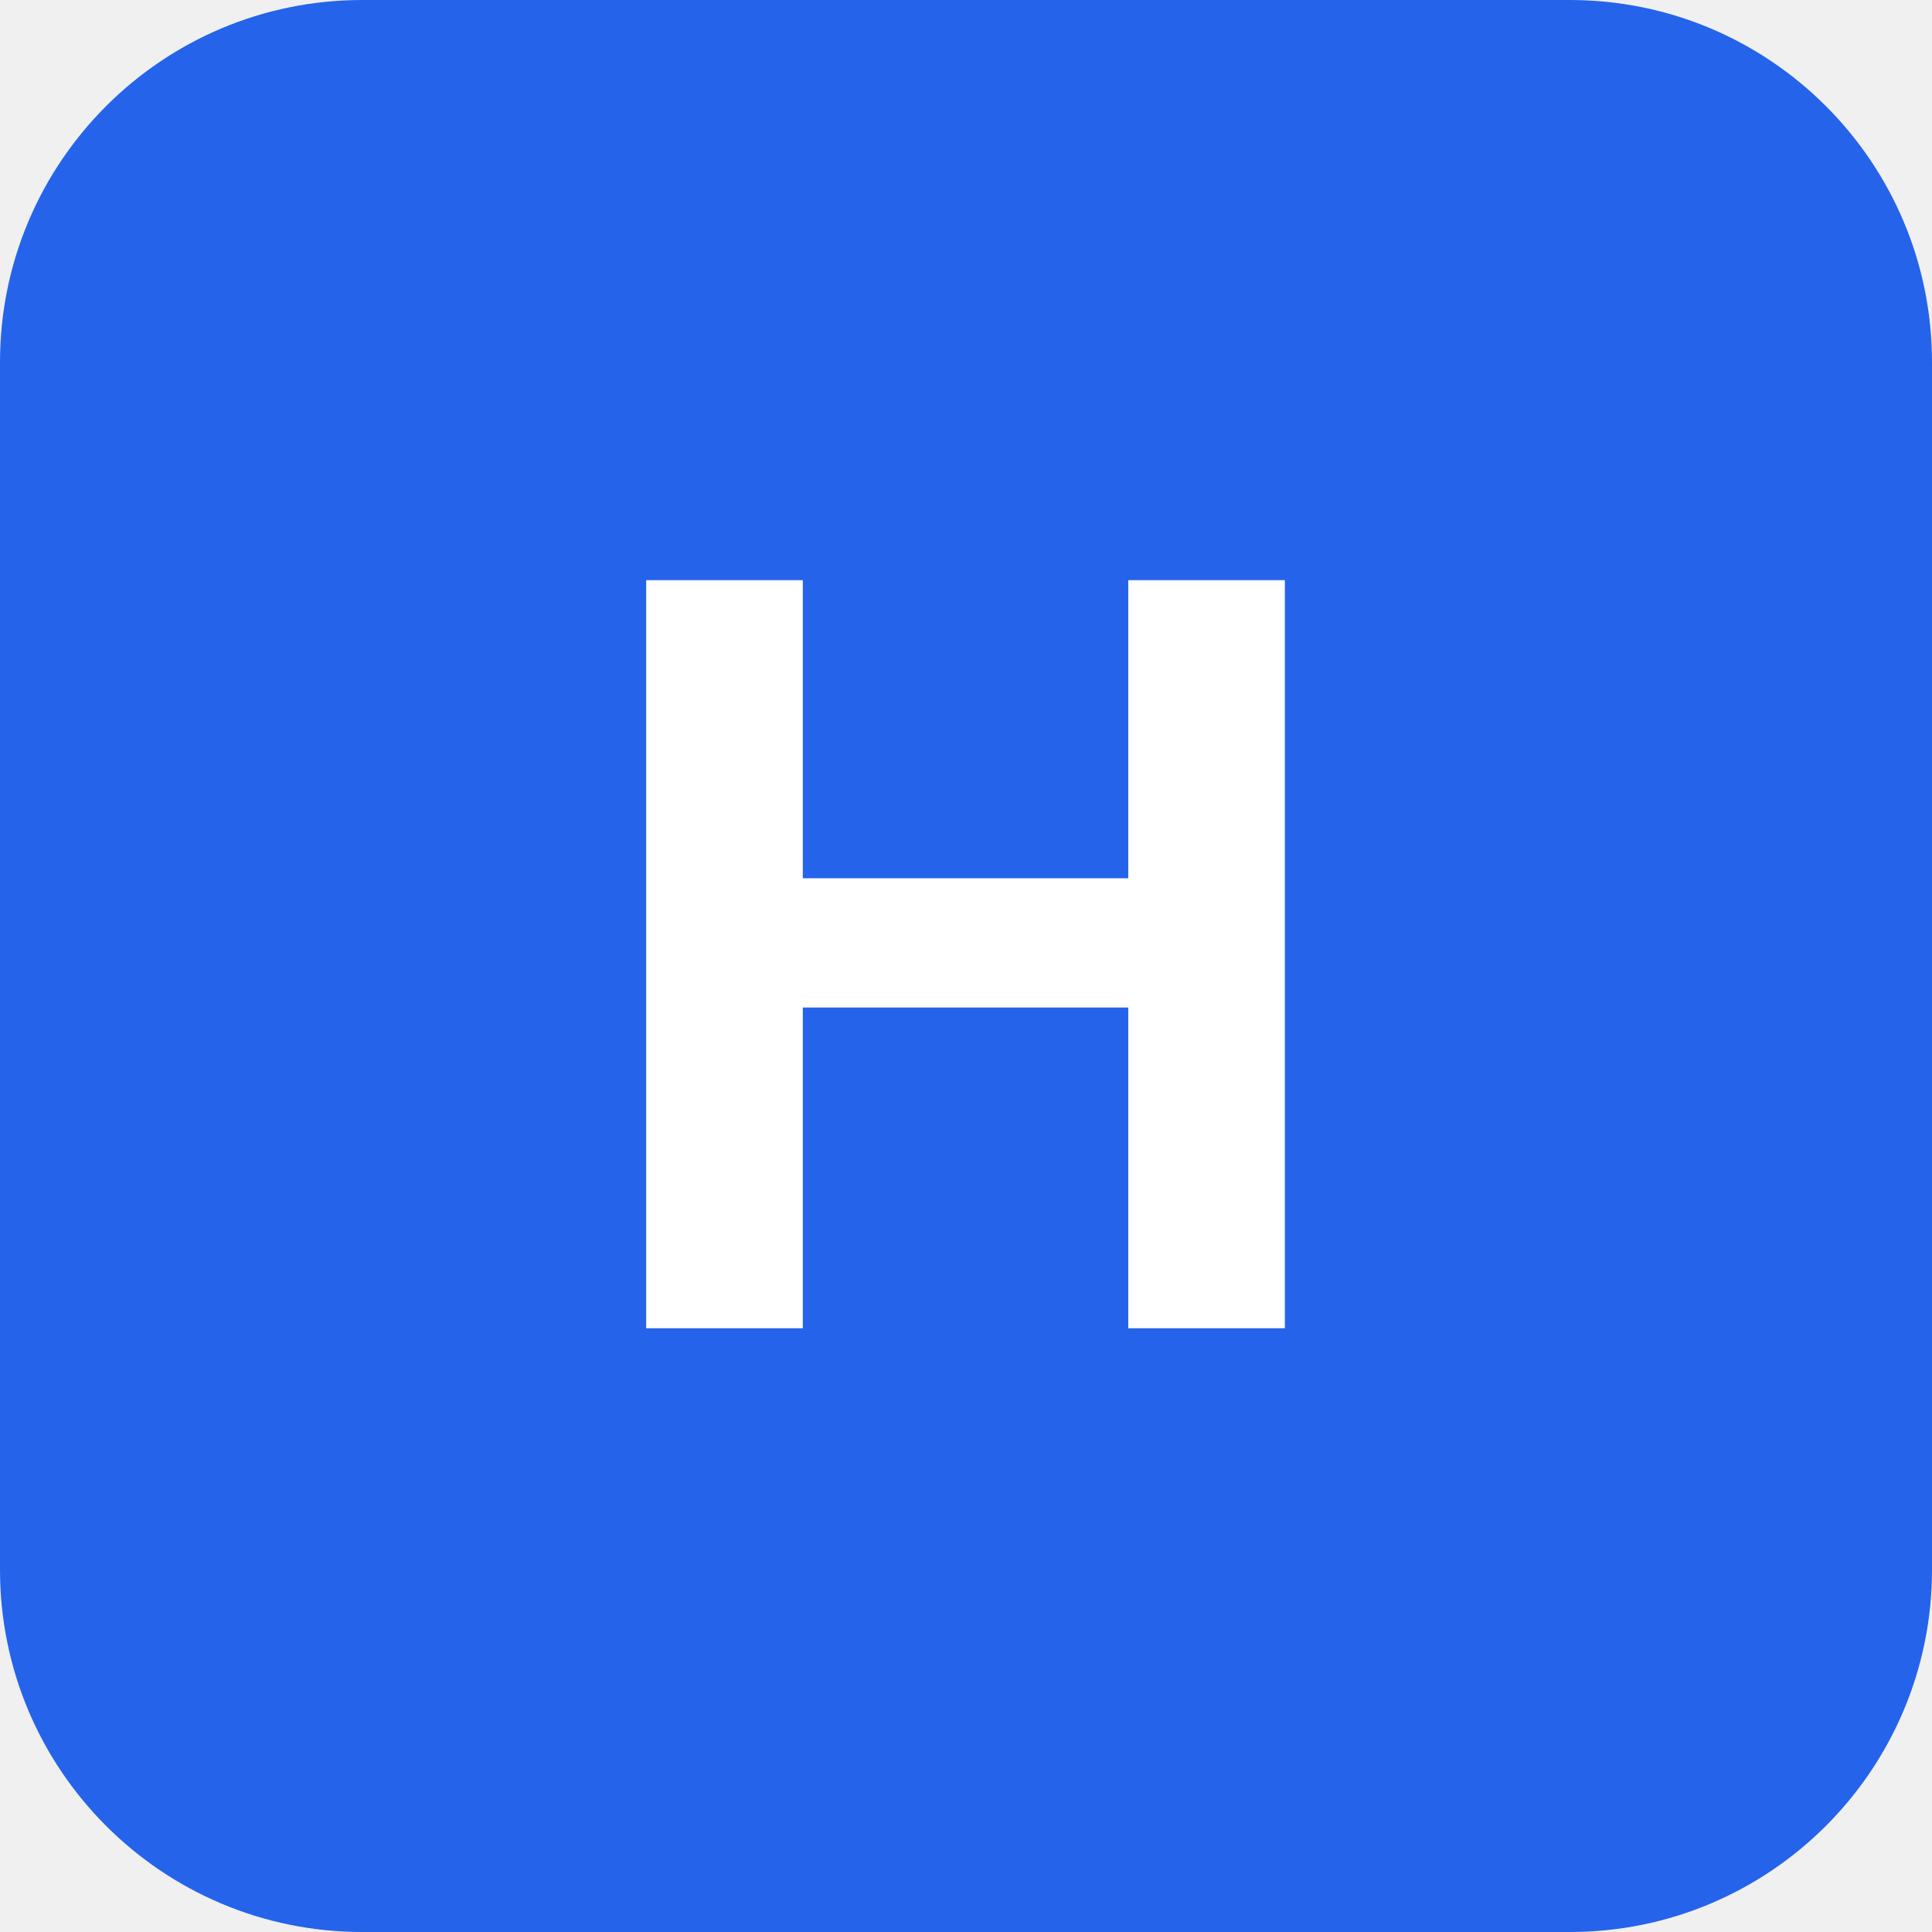
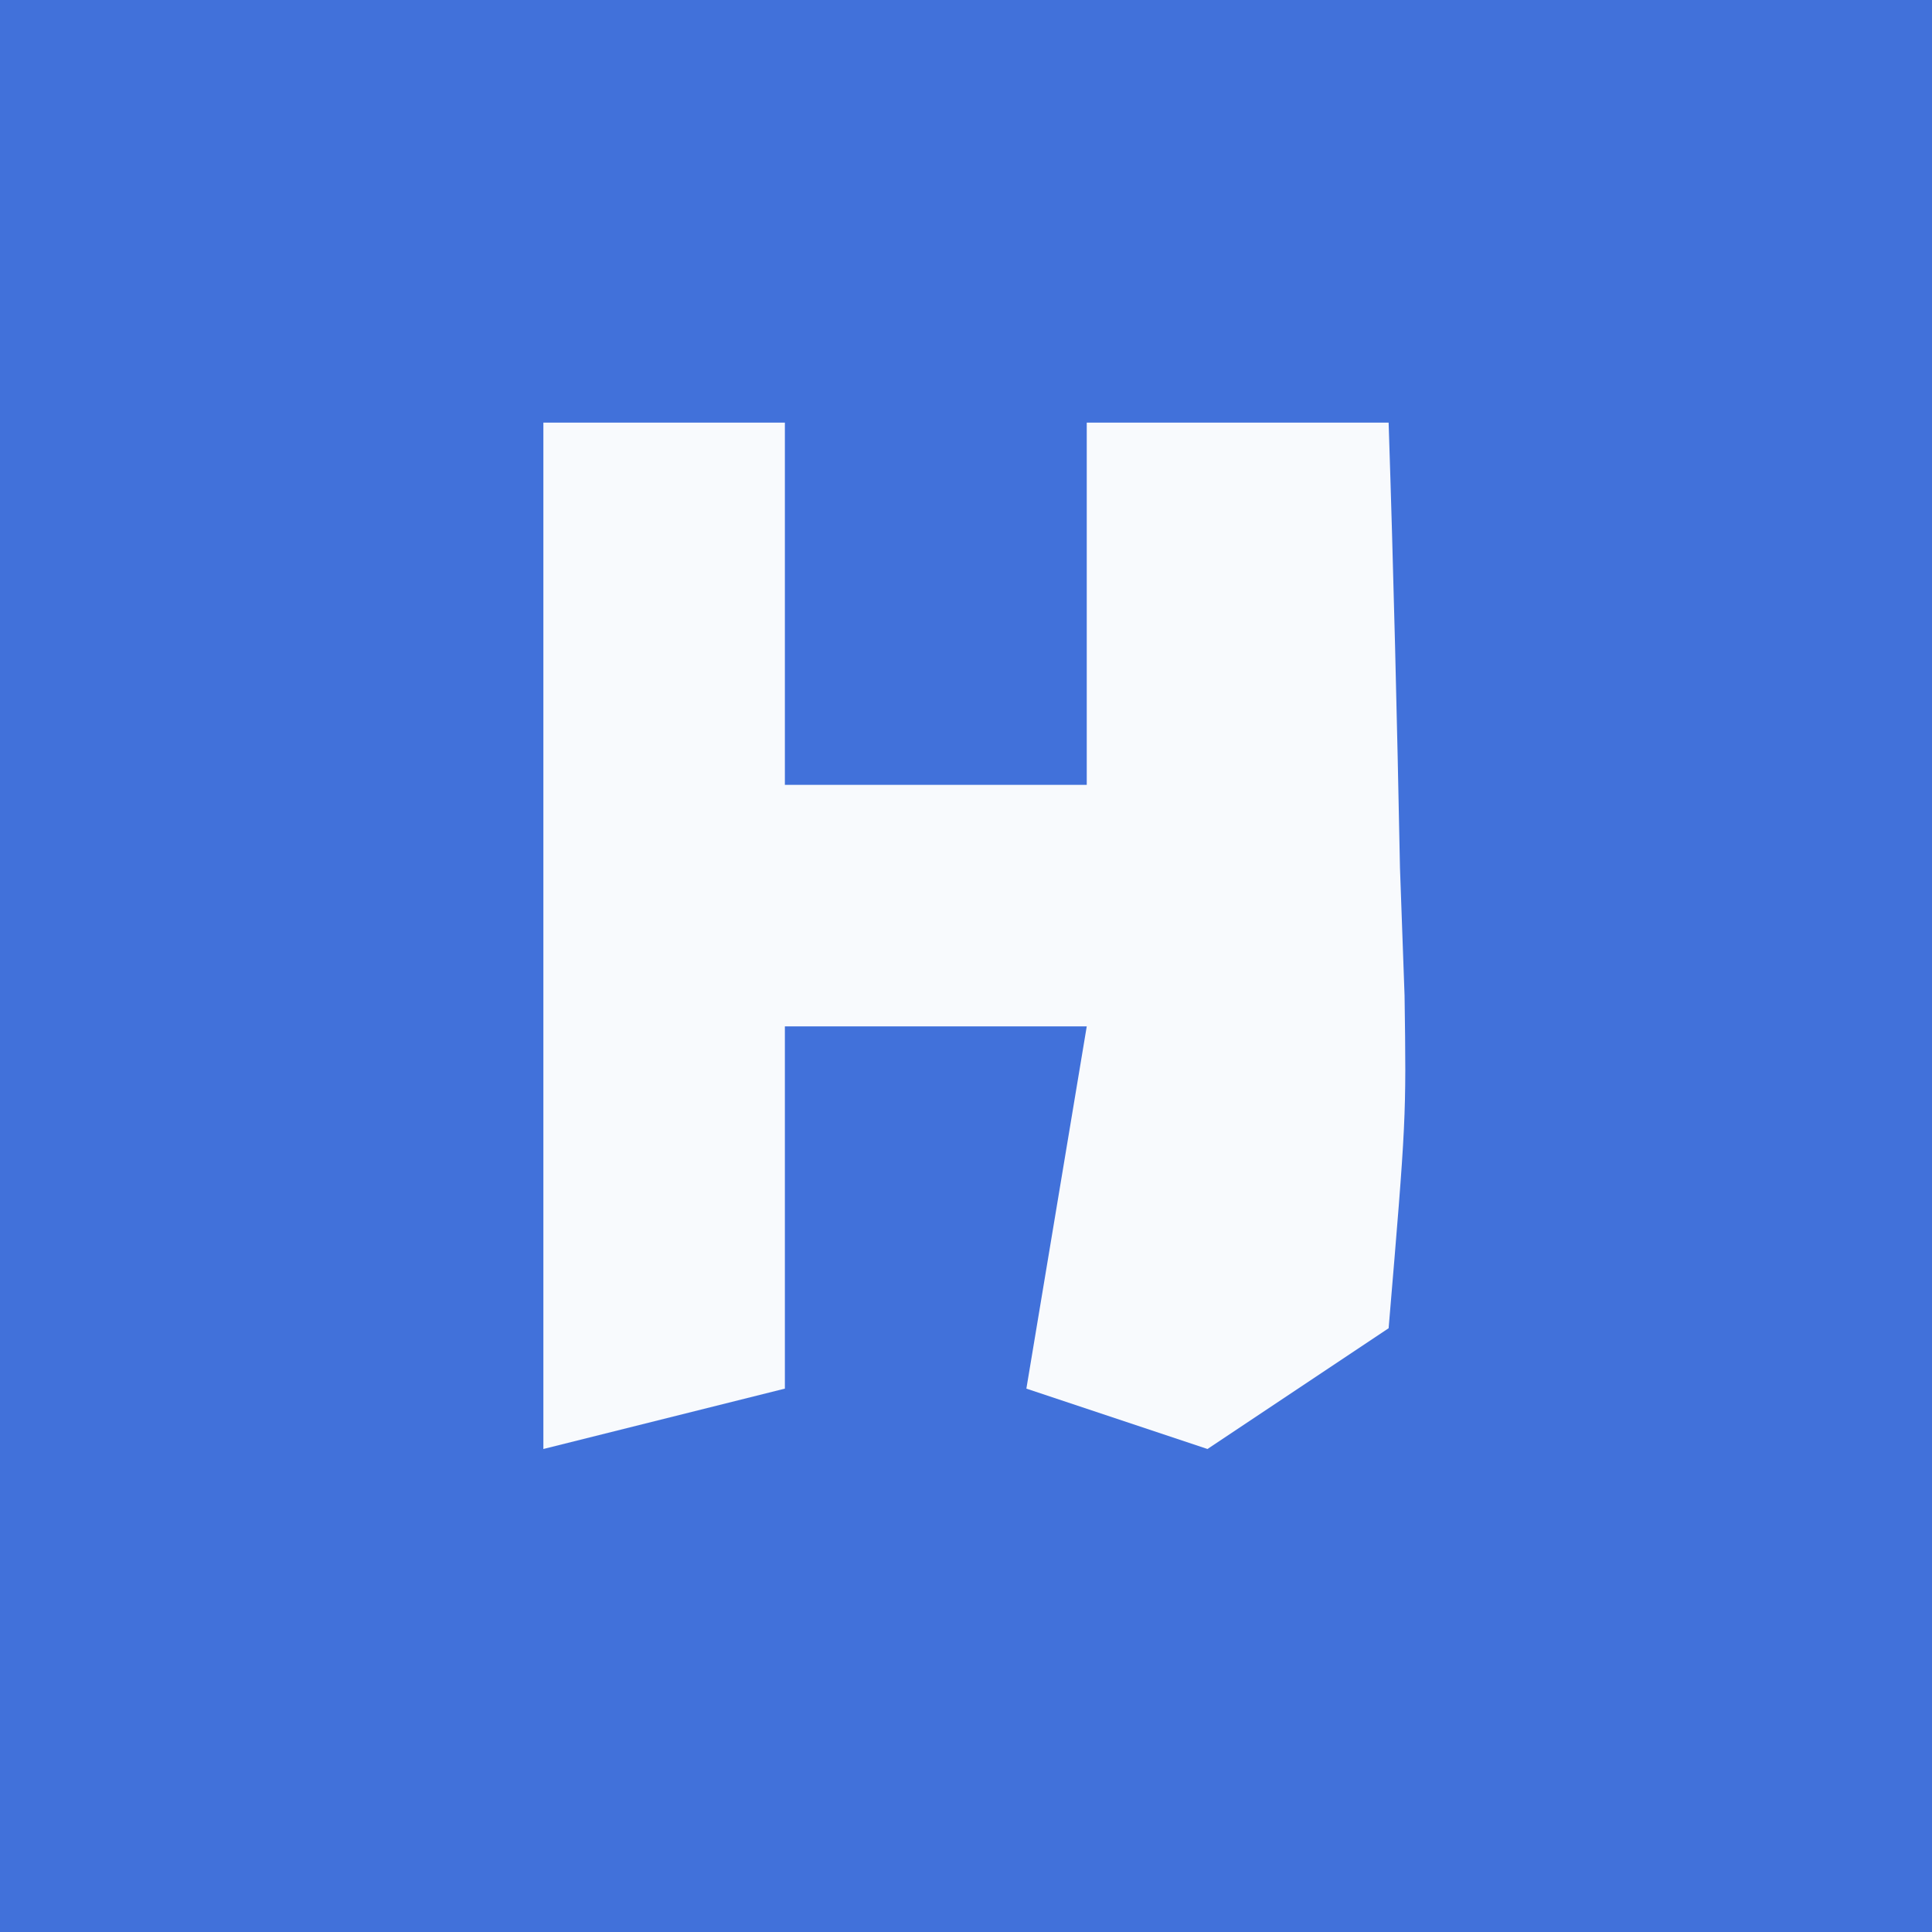
- <svg xmlns="http://www.w3.org/2000/svg" viewBox="0 0 32 32" width="32" height="32">
-   <rect width="32" height="32" rx="6" fill="#2563eb" />
-   <text x="16" y="22" font-family="Arial, sans-serif" font-size="18" font-weight="bold" text-anchor="middle" fill="white">H</text>
+ <svg xmlns="http://www.w3.org/2000/svg" version="1.1" width="32" height="32">
+   <path d="M0 0 C10.56 0 21.12 0 32 0 C32 10.56 32 21.12 32 32 C21.44 32 10.88 32 0 32 C0 21.44 0 10.88 0 0 Z " fill="#4171DA" transform="translate(0,0)" />
+   <path d="M0 0 C1.32 0 2.64 0 4 0 C4 1.98 4 3.96 4 6 C5.65 6 7.3 6 9 6 C9 4.02 9 2.04 9 0 C10.65 0 12.3 0 14 0 C14.081 2.459 14.14 4.915 14.188 7.375 C14.225 8.423 14.225 8.423 14.264 9.492 C14.293 11.523 14.293 11.523 14 15 C13.01 15.66 12.02 16.32 11 17 C10.01 16.67 9.02 16.34 8 16 C8.33 14.02 8.66 12.04 9 10 C7.35 10 5.7 10 4 10 C4 11.98 4 13.96 4 16 C2.68 16.33 1.36 16.66 0 17 C0 11.39 0 5.78 0 0 Z " fill="#F8FAFD" transform="translate(9,7)" />
</svg>
